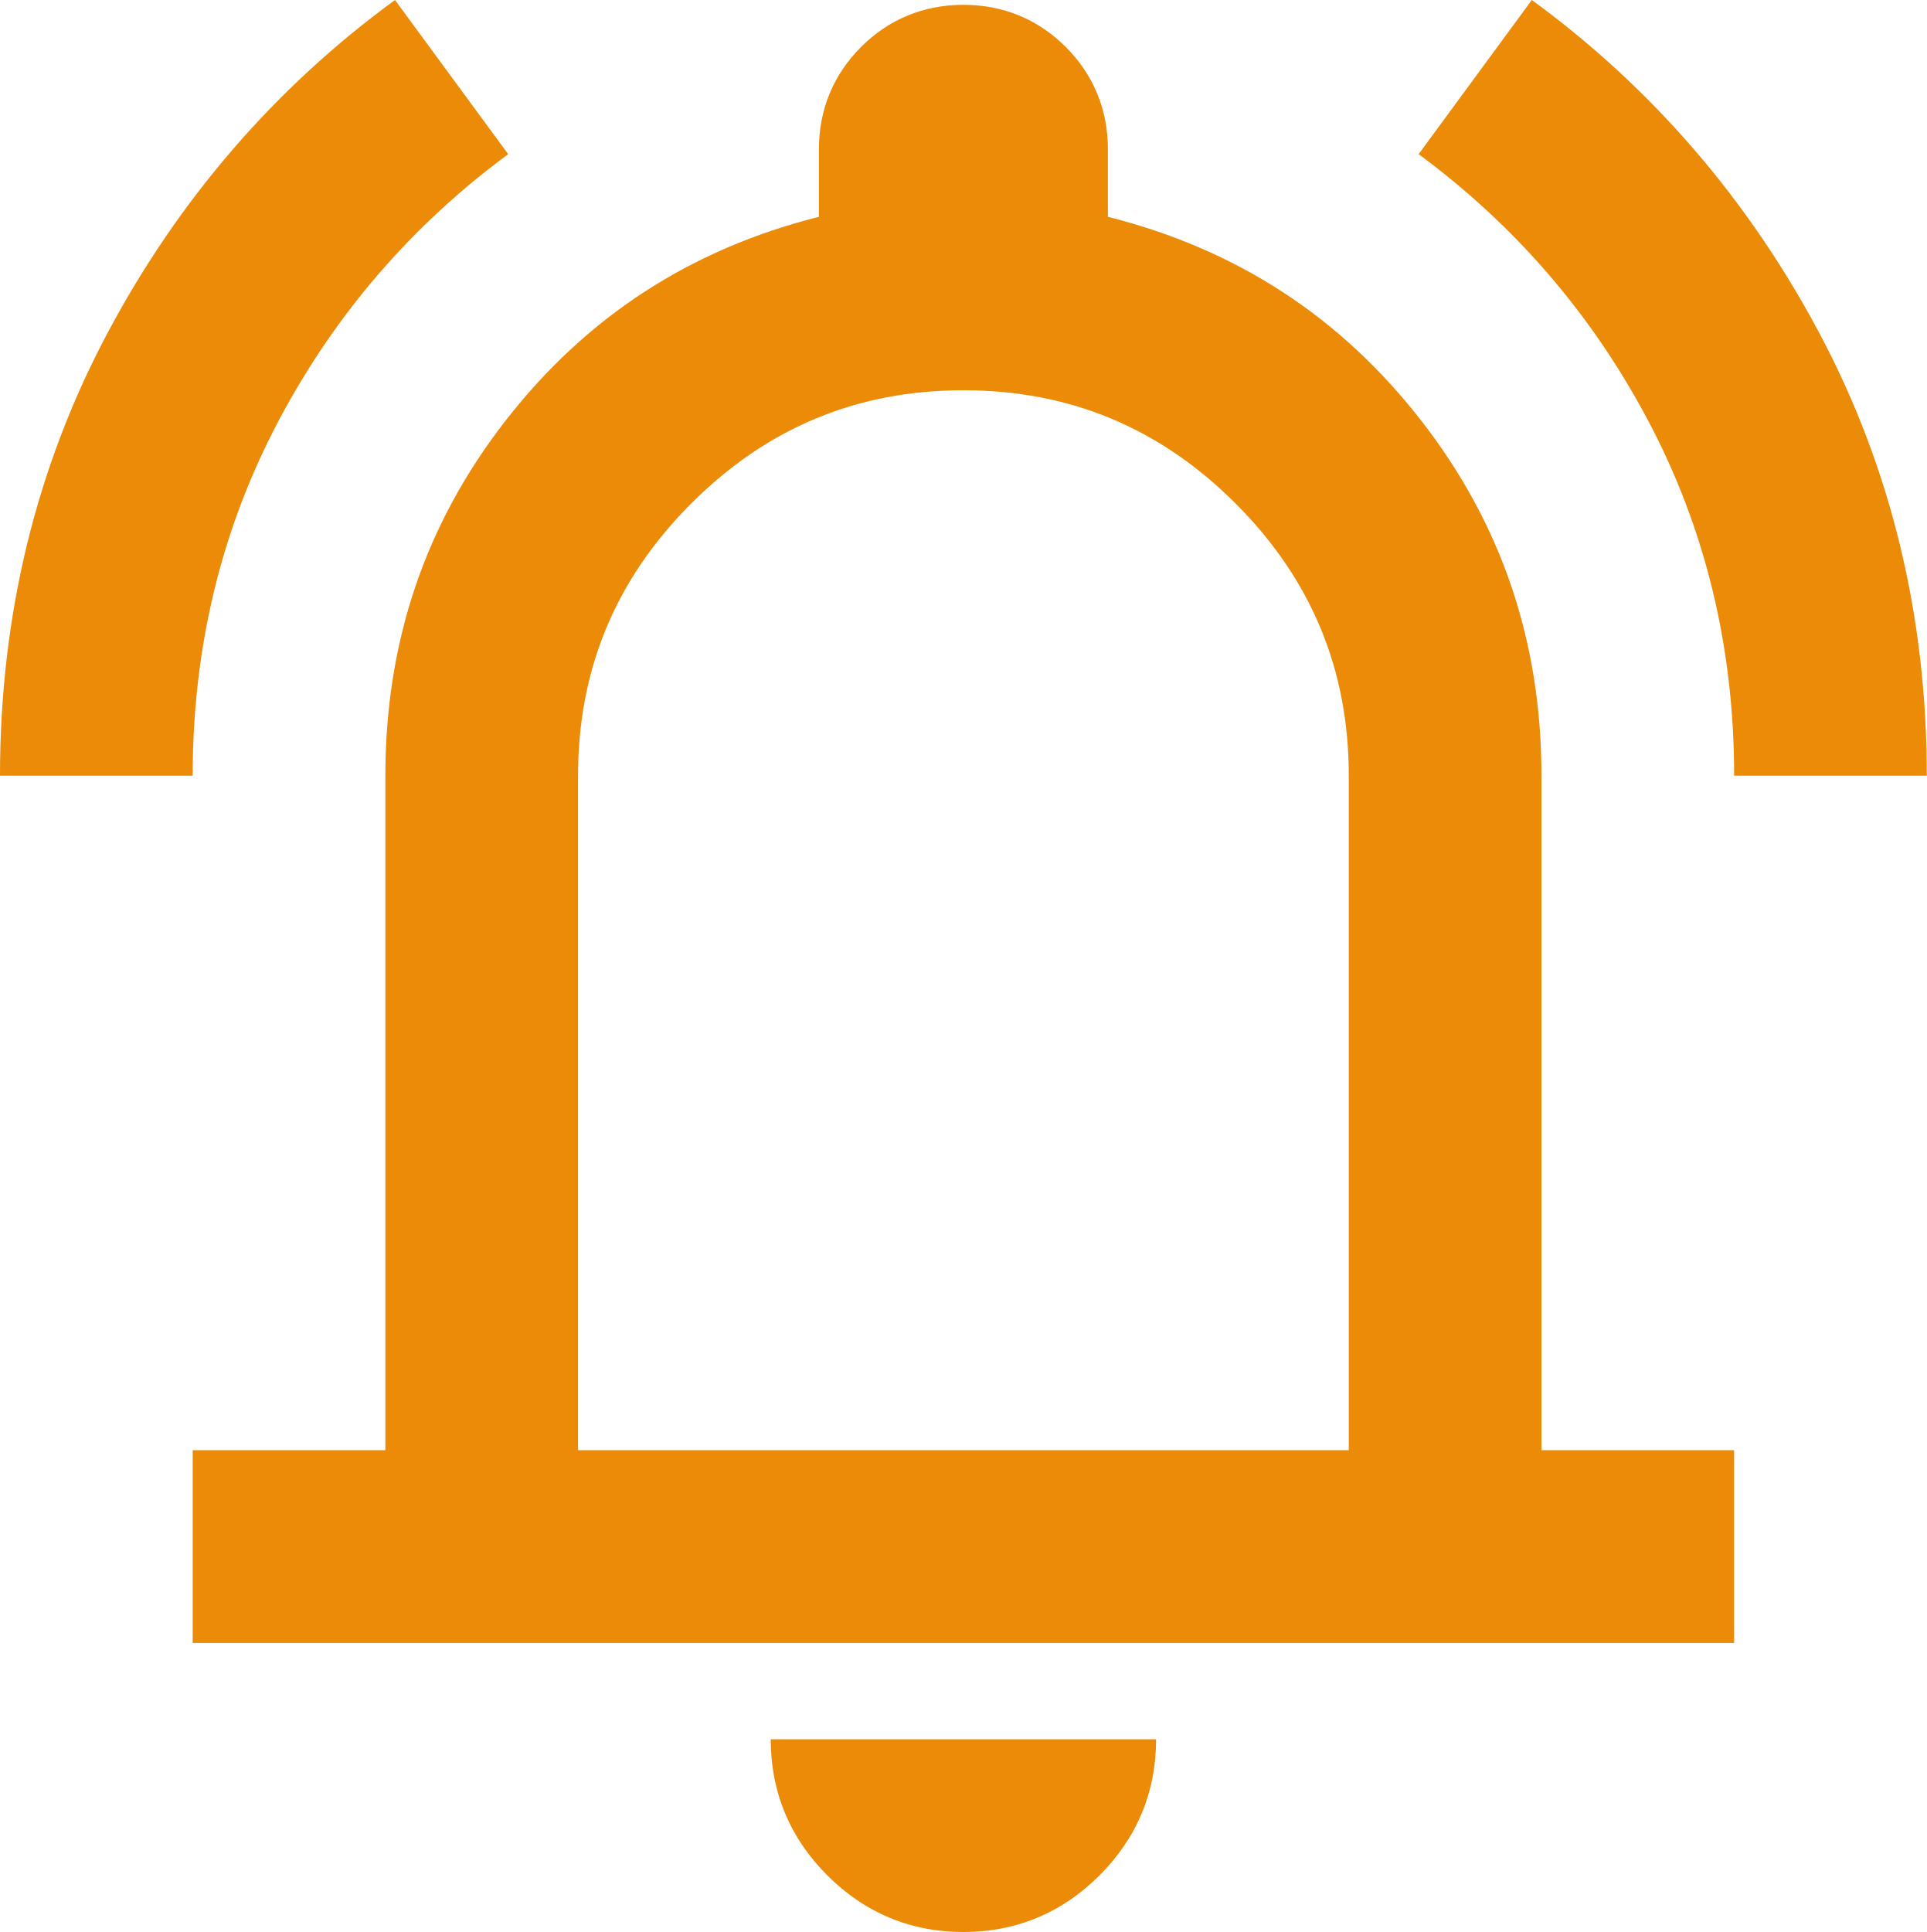
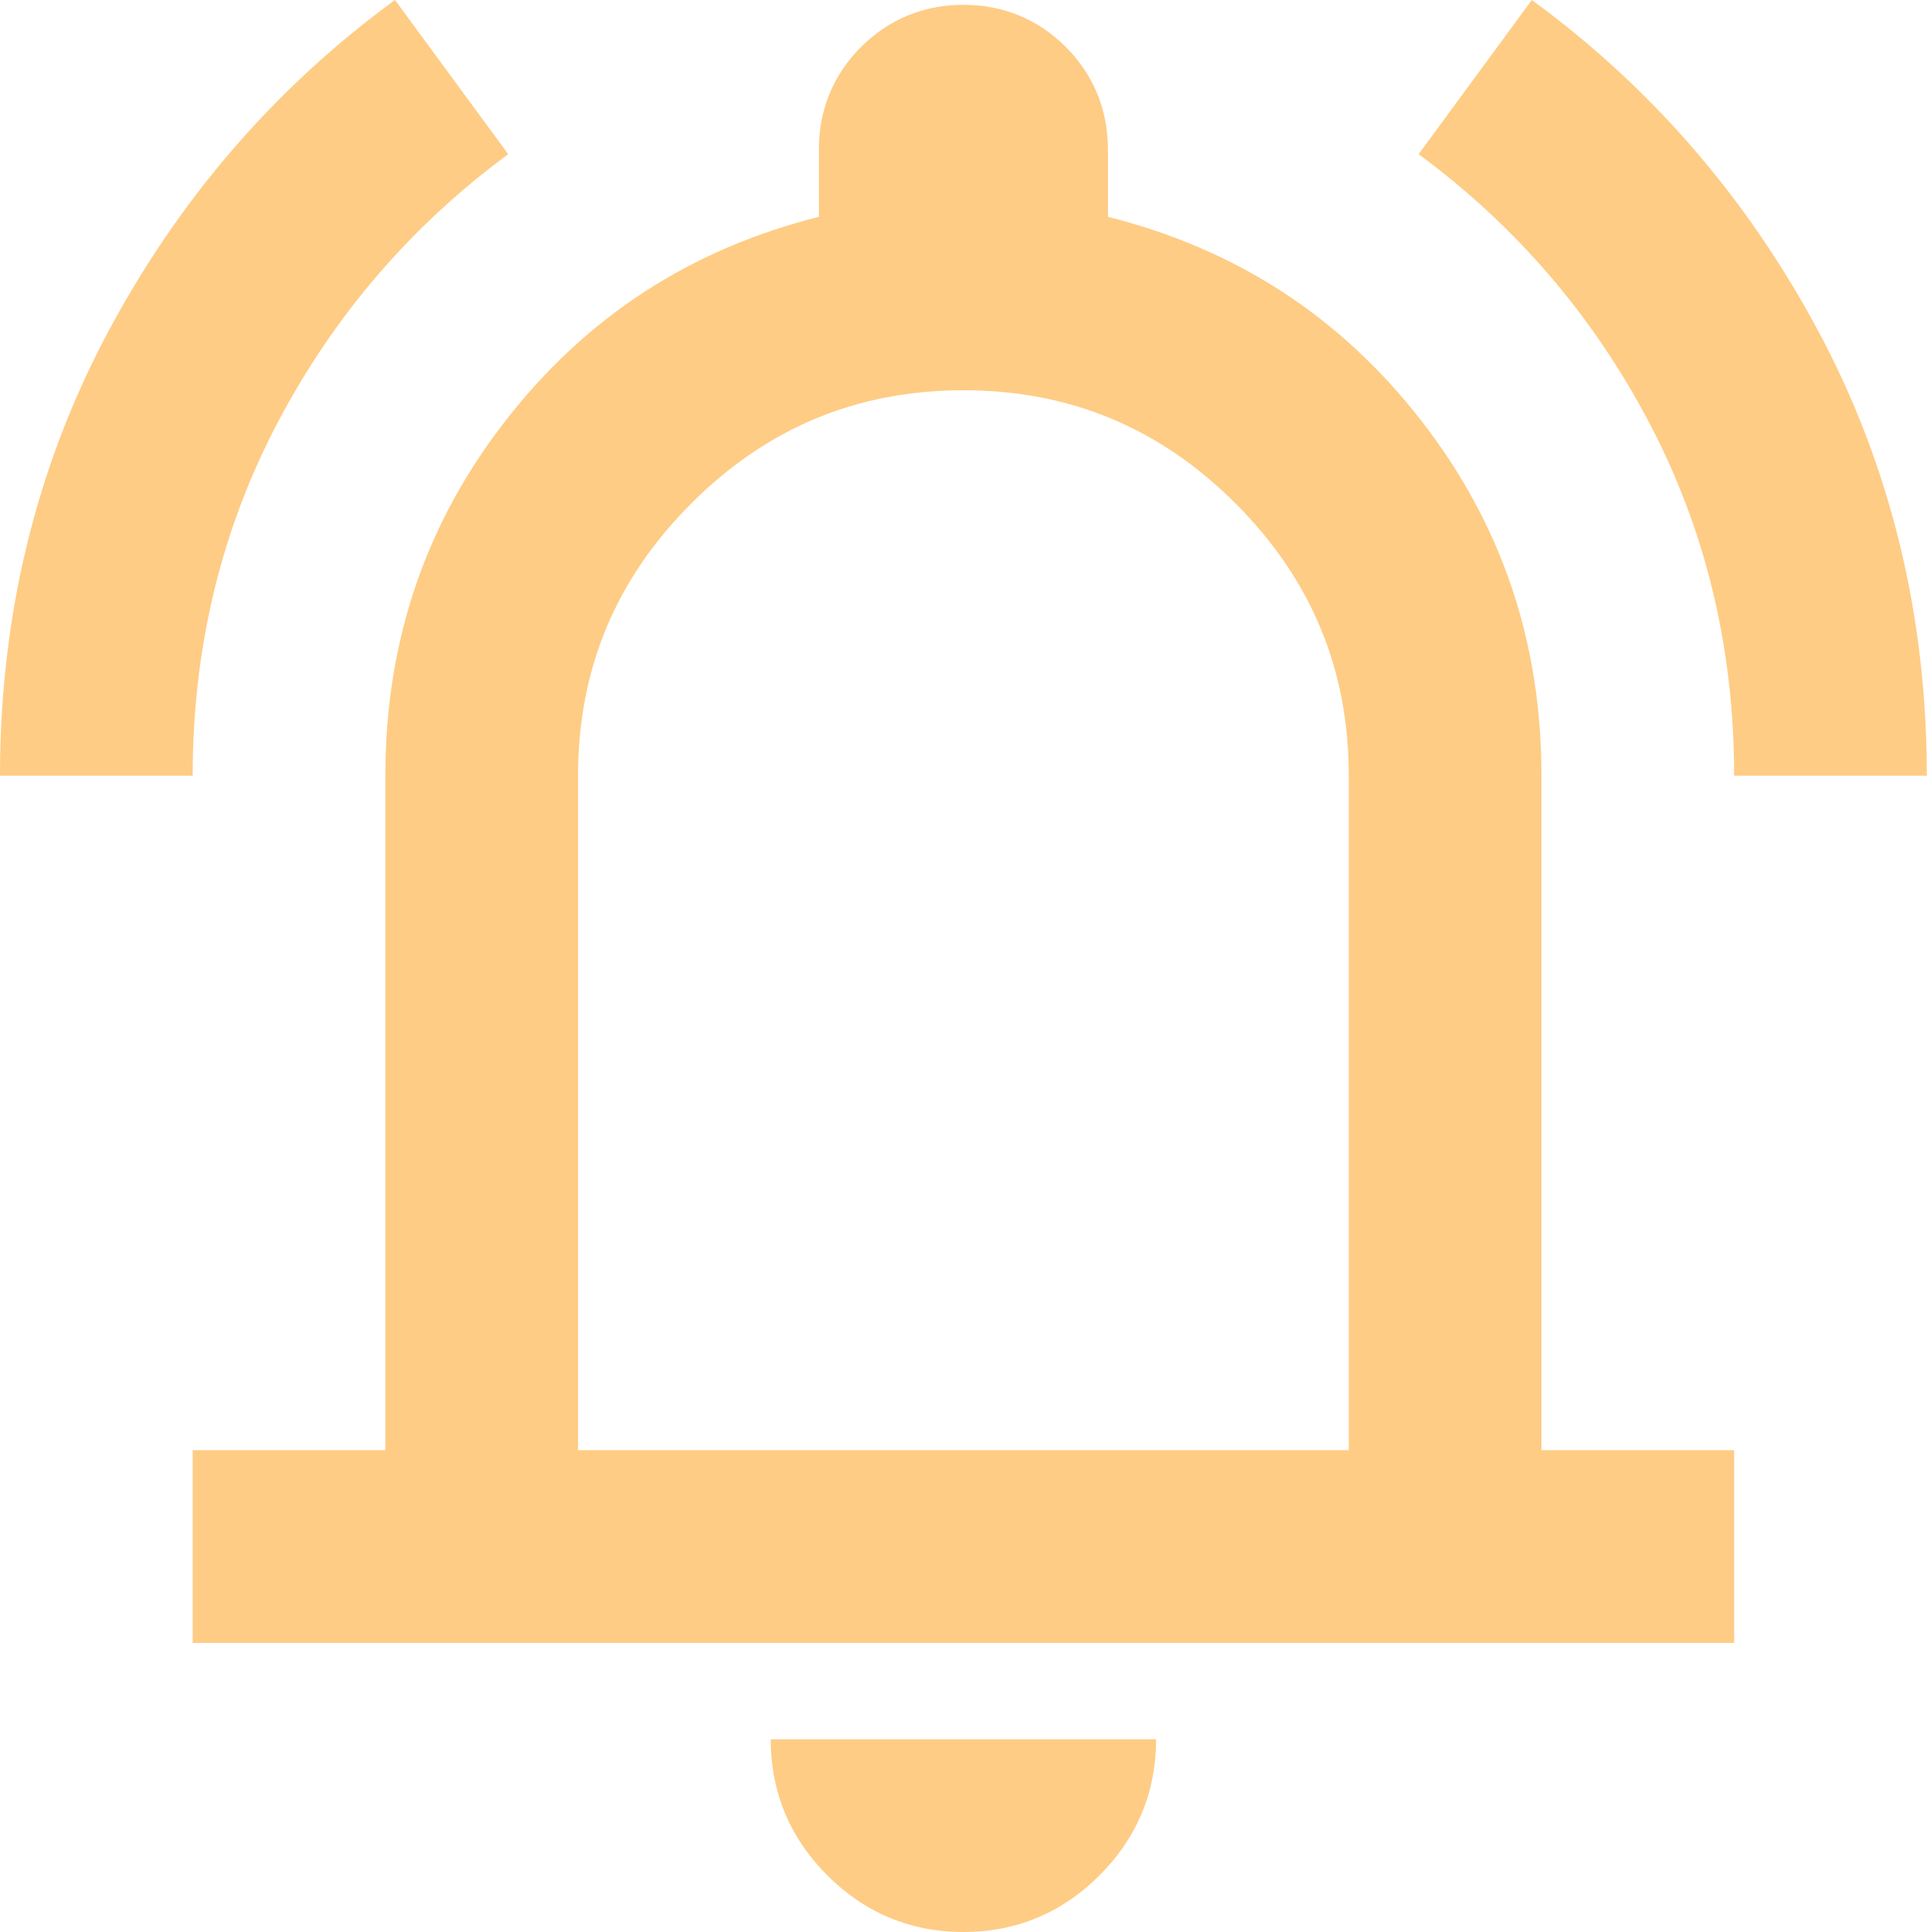
- <svg xmlns="http://www.w3.org/2000/svg" id="Layer_2" data-name="Layer 2" fill="#eb8b08" viewBox="0 0 16 16.04">
+ <svg xmlns="http://www.w3.org/2000/svg" id="Layer_2" data-name="Layer 2" fill="#fecc84" viewBox="0 0 16 16.04">
  <defs>
    <style>
      .cls-1 {
        stroke-width: 0px;
      }
    </style>
  </defs>
  <g id="Layer_1-2" data-name="Layer 1">
    <path class="cls-1" d="m0,6.44c0-1.33.3-2.56.89-3.67C1.48,1.66,2.28.73,3.28,0l.94,1.28c-.8.59-1.44,1.33-1.91,2.22s-.71,1.87-.71,2.94H0Zm14.4,0c0-1.07-.24-2.05-.71-2.94s-1.11-1.63-1.91-2.22l.94-1.28c1,.73,1.8,1.66,2.39,2.77.59,1.11.89,2.34.89,3.67h-1.6ZM1.6,13.64v-1.6h1.6v-5.6c0-1.11.33-2.09,1-2.95s1.53-1.42,2.6-1.69v-.56c0-.33.12-.62.35-.85s.52-.35.85-.35.62.12.85.35c.23.23.35.52.35.85v.56c1.07.27,1.93.83,2.6,1.69s1,1.84,1,2.95v5.6h1.6v1.6H1.6Zm6.4,2.4c-.44,0-.82-.16-1.13-.47s-.47-.69-.47-1.13h3.2c0,.44-.16.82-.47,1.13s-.69.47-1.13.47Zm-3.2-4h6.4v-5.6c0-.88-.31-1.63-.94-2.26s-1.38-.94-2.26-.94-1.63.31-2.26.94-.94,1.38-.94,2.26v5.6Z" />
  </g>
</svg>
